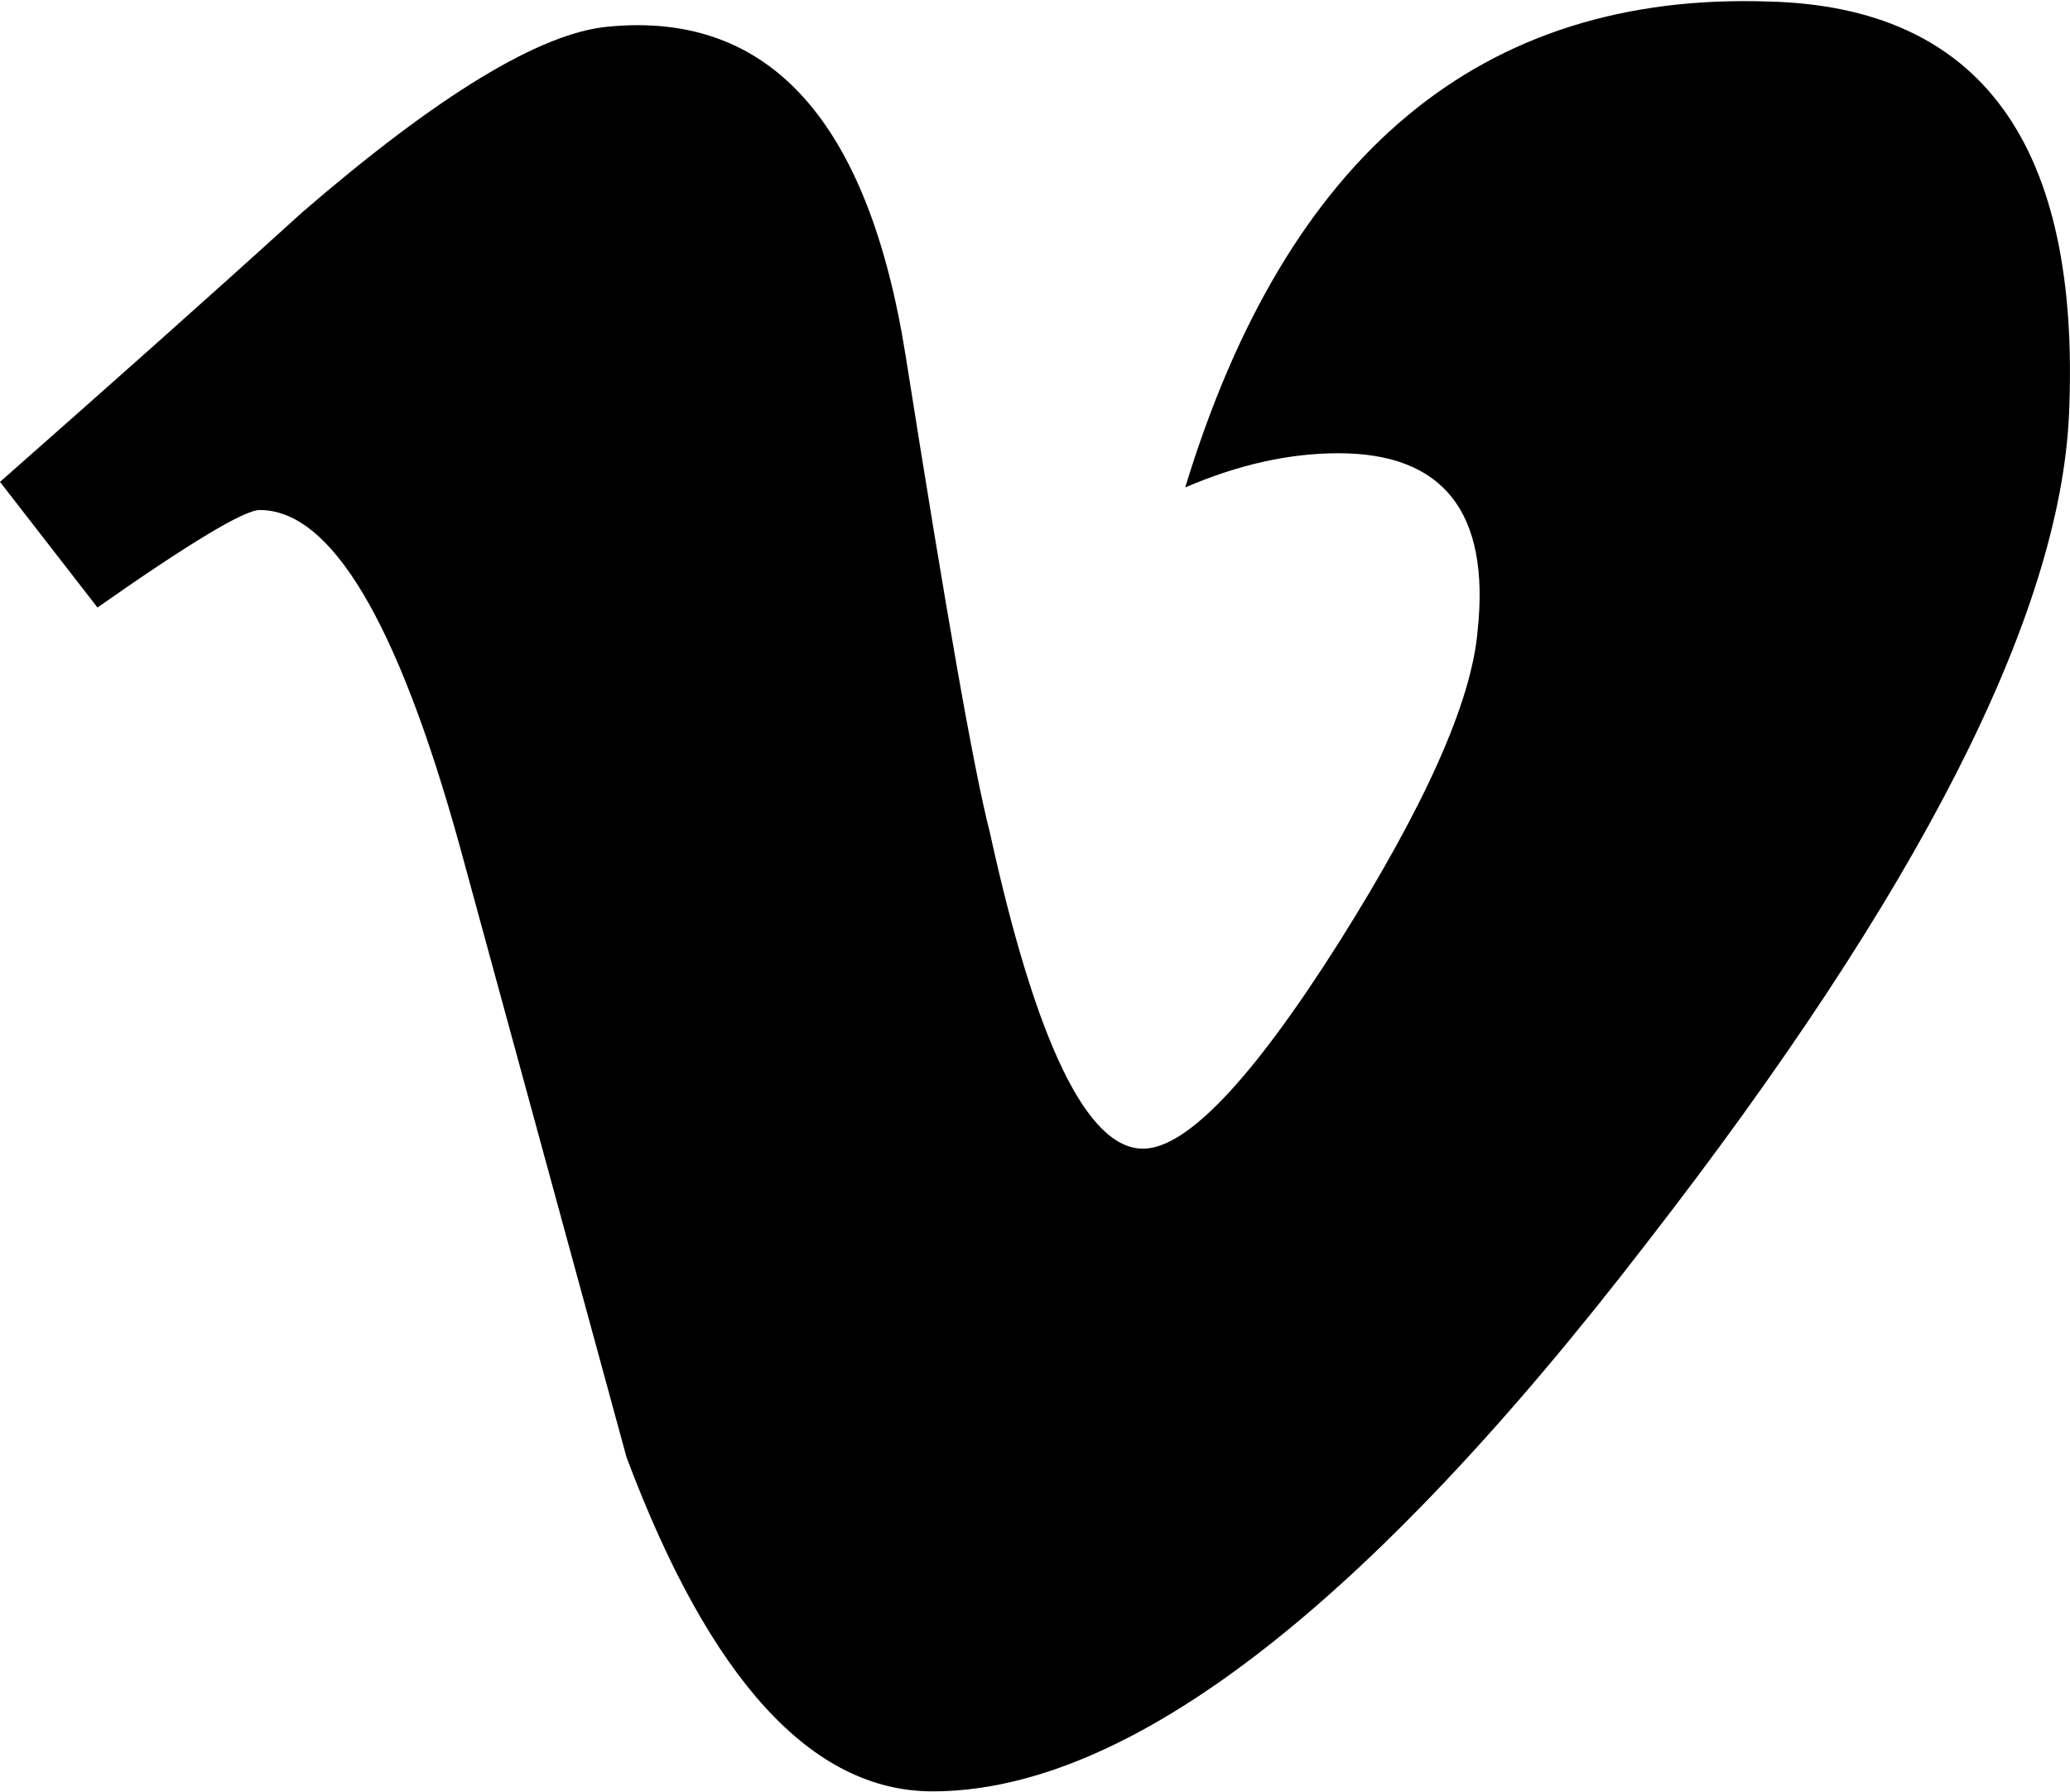
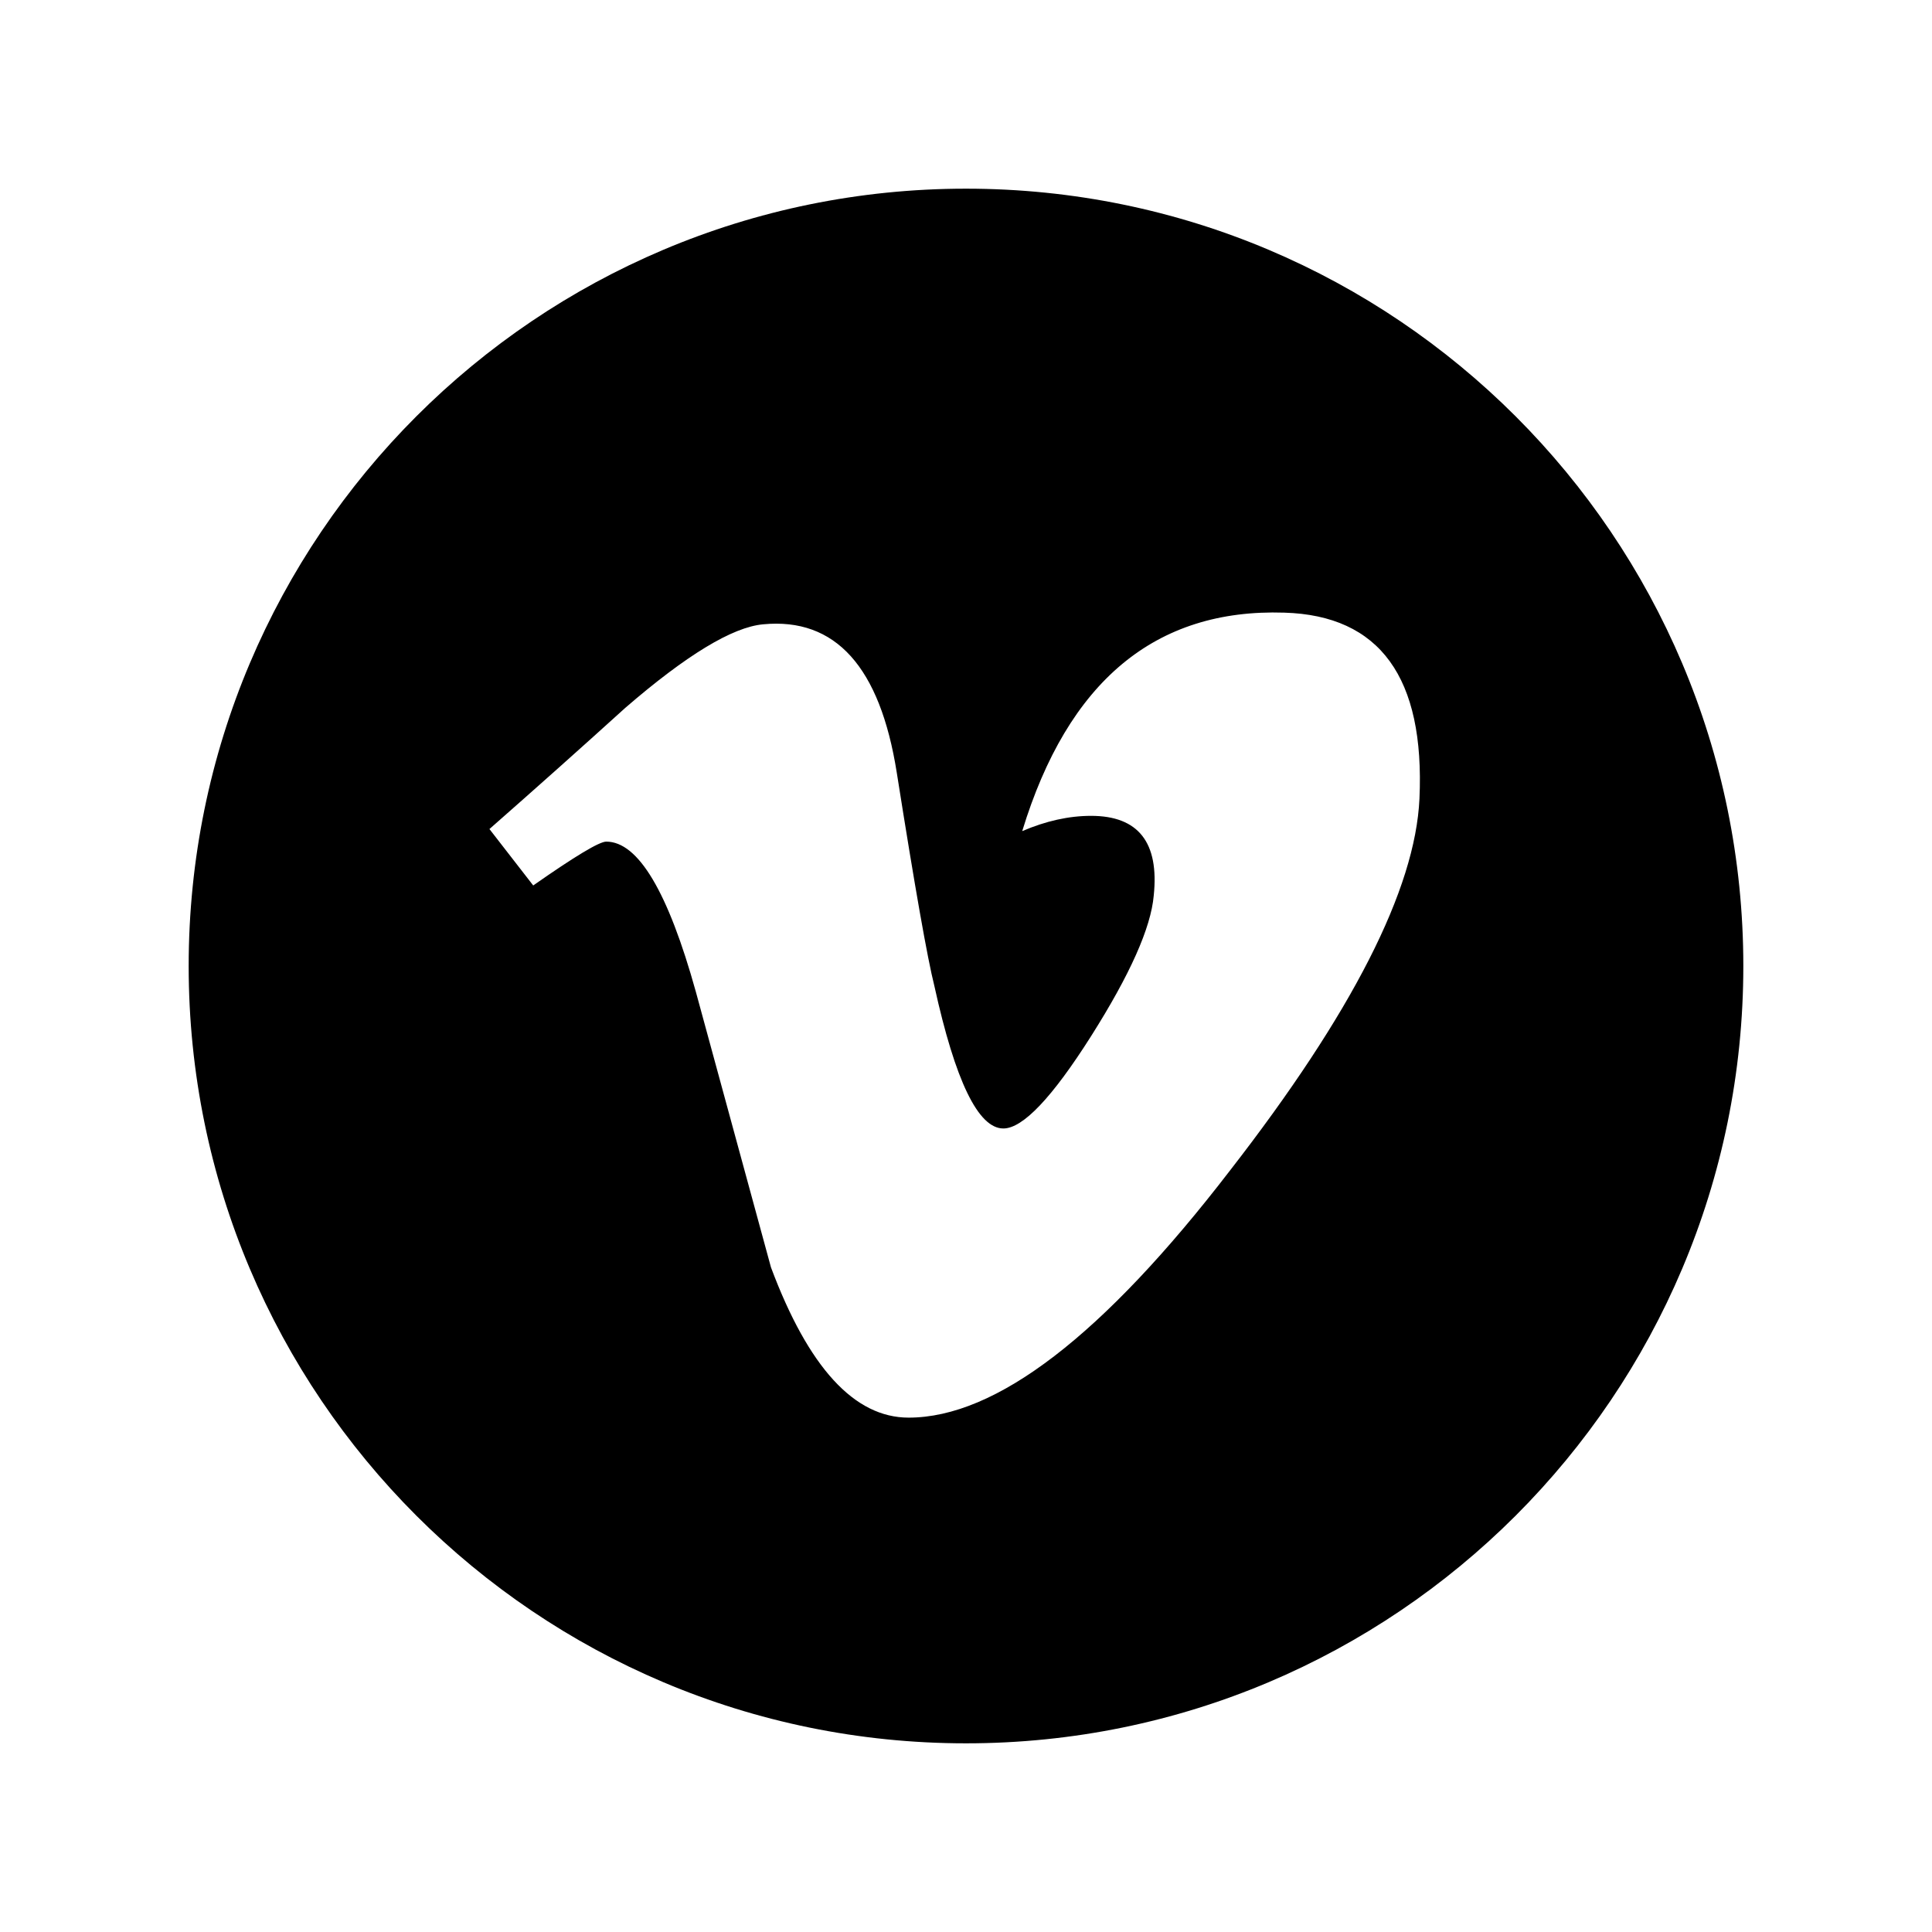
- <svg xmlns="http://www.w3.org/2000/svg" viewBox="-115 120 412 356.5" enable-background="new -115 120 412 356.5">
-   <path d="M296.8 202.5c-1.8 40.1-29.9 95.1-84 164.8-56 72.8-103.4 109.2-142.2 109.2-24 0-44.3-22.2-60.9-66.5l-33.3-122c-12.3-44.3-25.5-66.5-39.7-66.5-3.1 0-13.9 6.5-32.3 19.4l-19.4-25c20.3-17.9 40.4-35.7 60.1-53.6 27.1-23.4 47.5-35.8 61-37 32.1-3.1 51.8 18.8 59.2 65.8 8 50.6 13.5 82.1 16.7 94.5 9.2 42 19.4 63 30.5 63 8.6 0 21.6-13.6 38.9-40.9 17.2-27.3 26.5-48 27.7-62.2 2.5-23.5-6.8-35.3-27.7-35.3-9.9 0-20 2.3-30.5 6.8 20.2-66.3 58.9-98.6 116-96.7 42.4 1 62.3 28.5 59.9 82.2z" />
+ <svg xmlns="http://www.w3.org/2000/svg" width="512" height="512" viewBox="0 0 512 512">
+   <path d="M256 50c-113.771 0-206 92.229-206 206s92.229 206 206 206 206-92.229 206-206-92.229-206-206-206zm120.171 161.68c-1.104 24.011-17.866 56.89-50.29 98.621-33.527 43.589-61.893 65.385-85.094 65.385-14.369 0-26.536-13.268-36.471-39.82-6.636-24.336-13.269-48.672-19.901-73.007-7.378-26.538-15.292-39.821-23.756-39.821-1.843 0-8.3 3.884-19.35 11.618l-11.602-14.951c12.168-10.696 24.174-21.392 35.985-32.102 16.229-14.028 28.414-21.407 36.536-22.153 19.189-1.843 31.003 11.279 35.436 39.37 4.788 30.306 8.106 49.155 9.967 56.532 5.532 25.146 11.616 37.705 18.266 37.705 5.161 0 12.913-8.156 23.252-24.466 10.322-16.312 15.859-28.722 16.602-37.249 1.475-14.078-4.062-21.133-16.602-21.133-5.905 0-11.989 1.36-18.251 4.045 12.119-39.707 35.272-58.995 69.447-57.896 25.338.748 37.281 17.186 35.826 49.322z" />
</svg>
